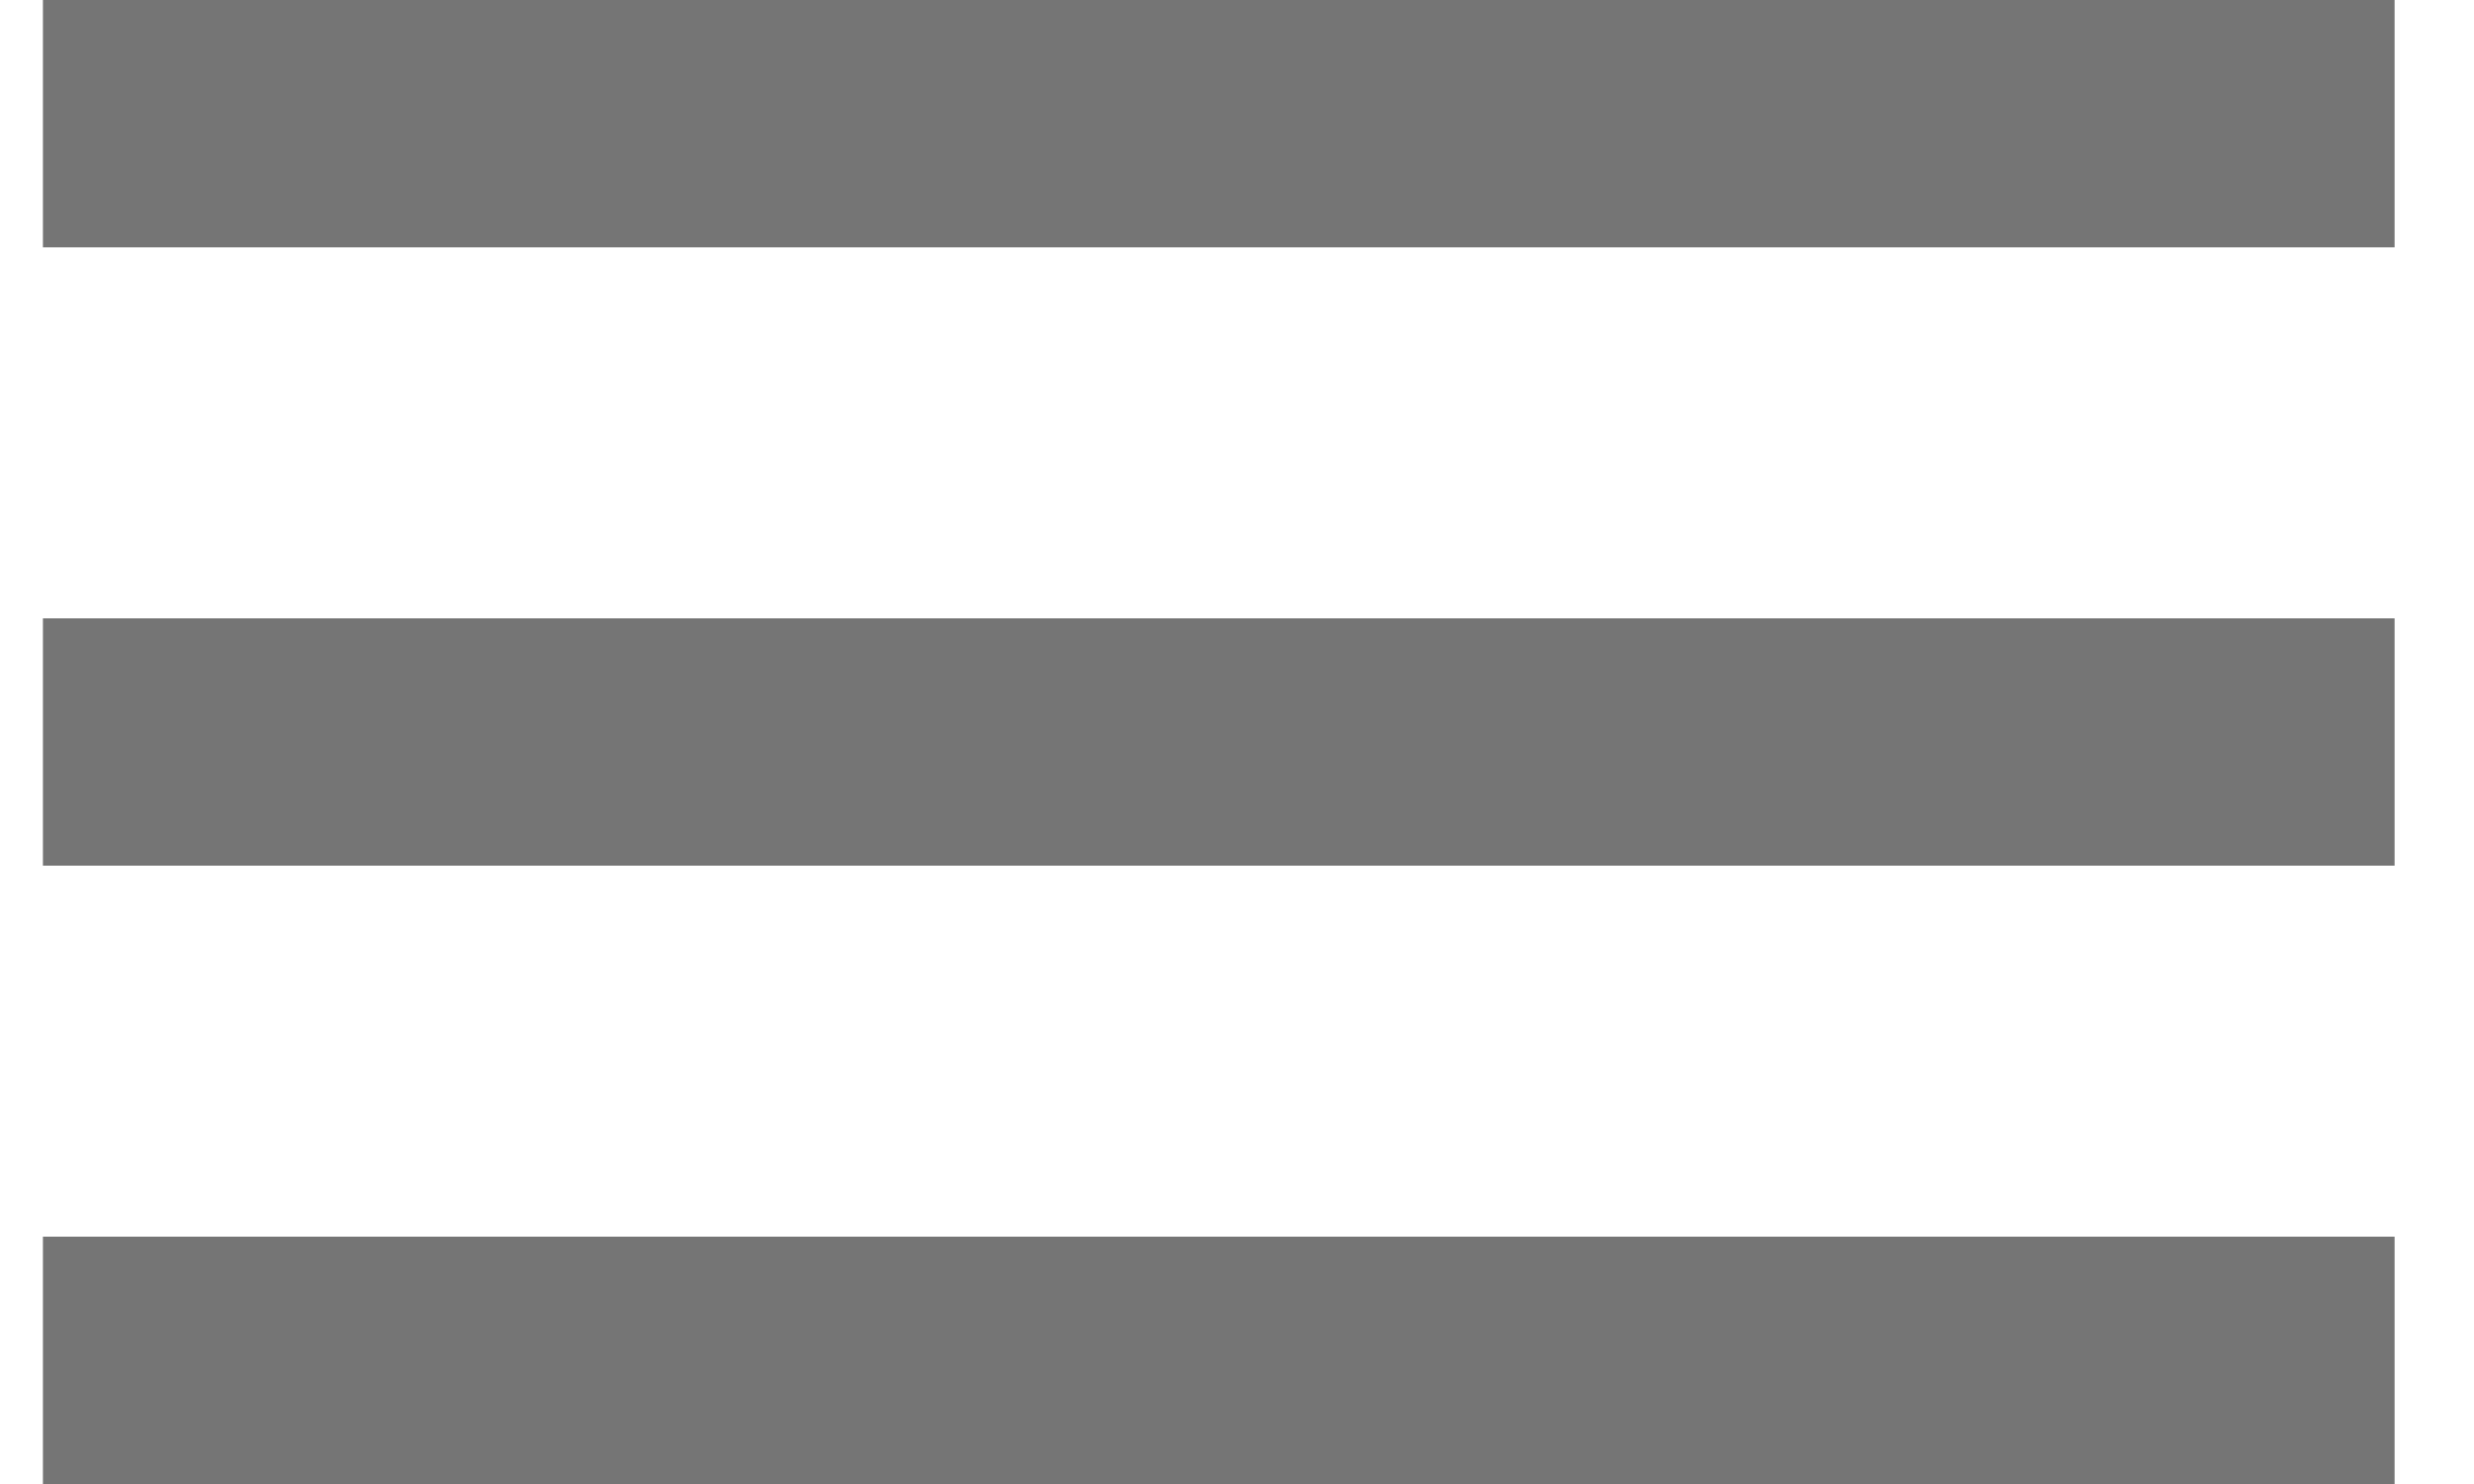
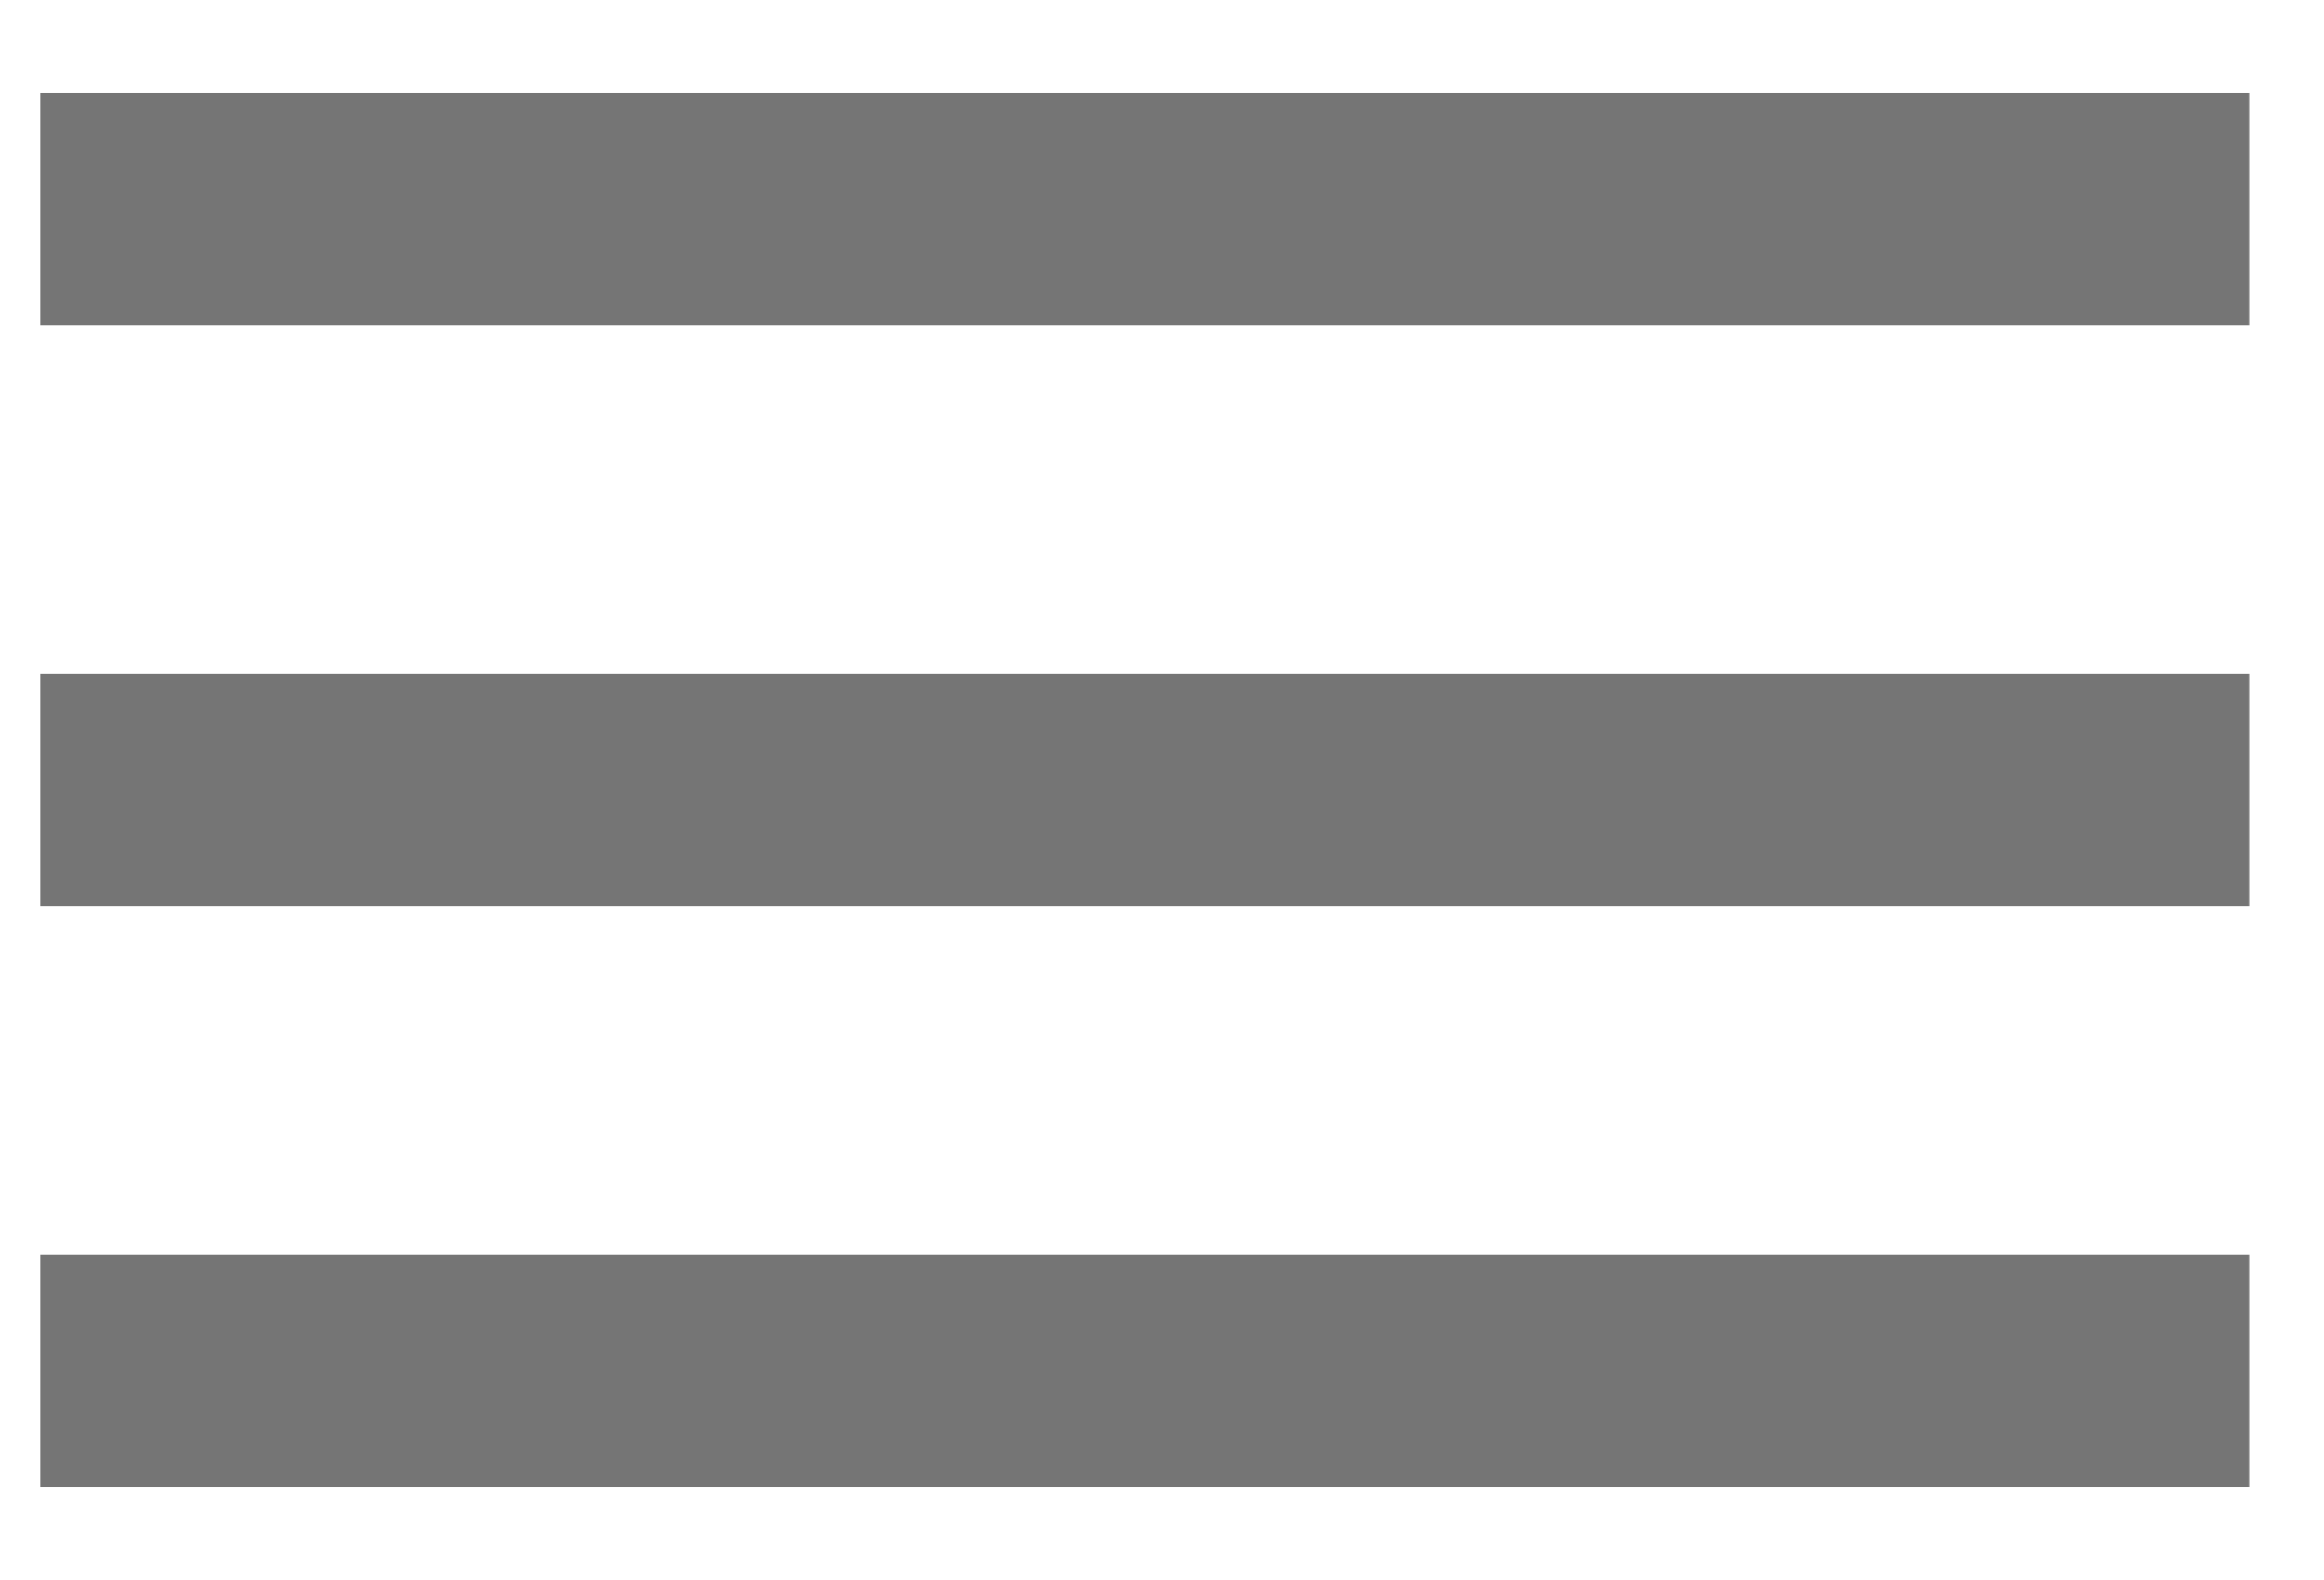
- <svg xmlns="http://www.w3.org/2000/svg" width="20" height="12" viewBox="0 0 20 12" fill="none">
+ <svg xmlns="http://www.w3.org/2000/svg" width="25" height="17" viewBox="0 0 20 12" fill="none">
  <path fill-rule="evenodd" clip-rule="evenodd" d="M0.347 2V0H19.358V2H0.347ZM0.347 7H19.358V5H0.347V7ZM0.347 12H19.358V10H0.347V12Z" fill="black" fill-opacity="0.54" />
</svg>
